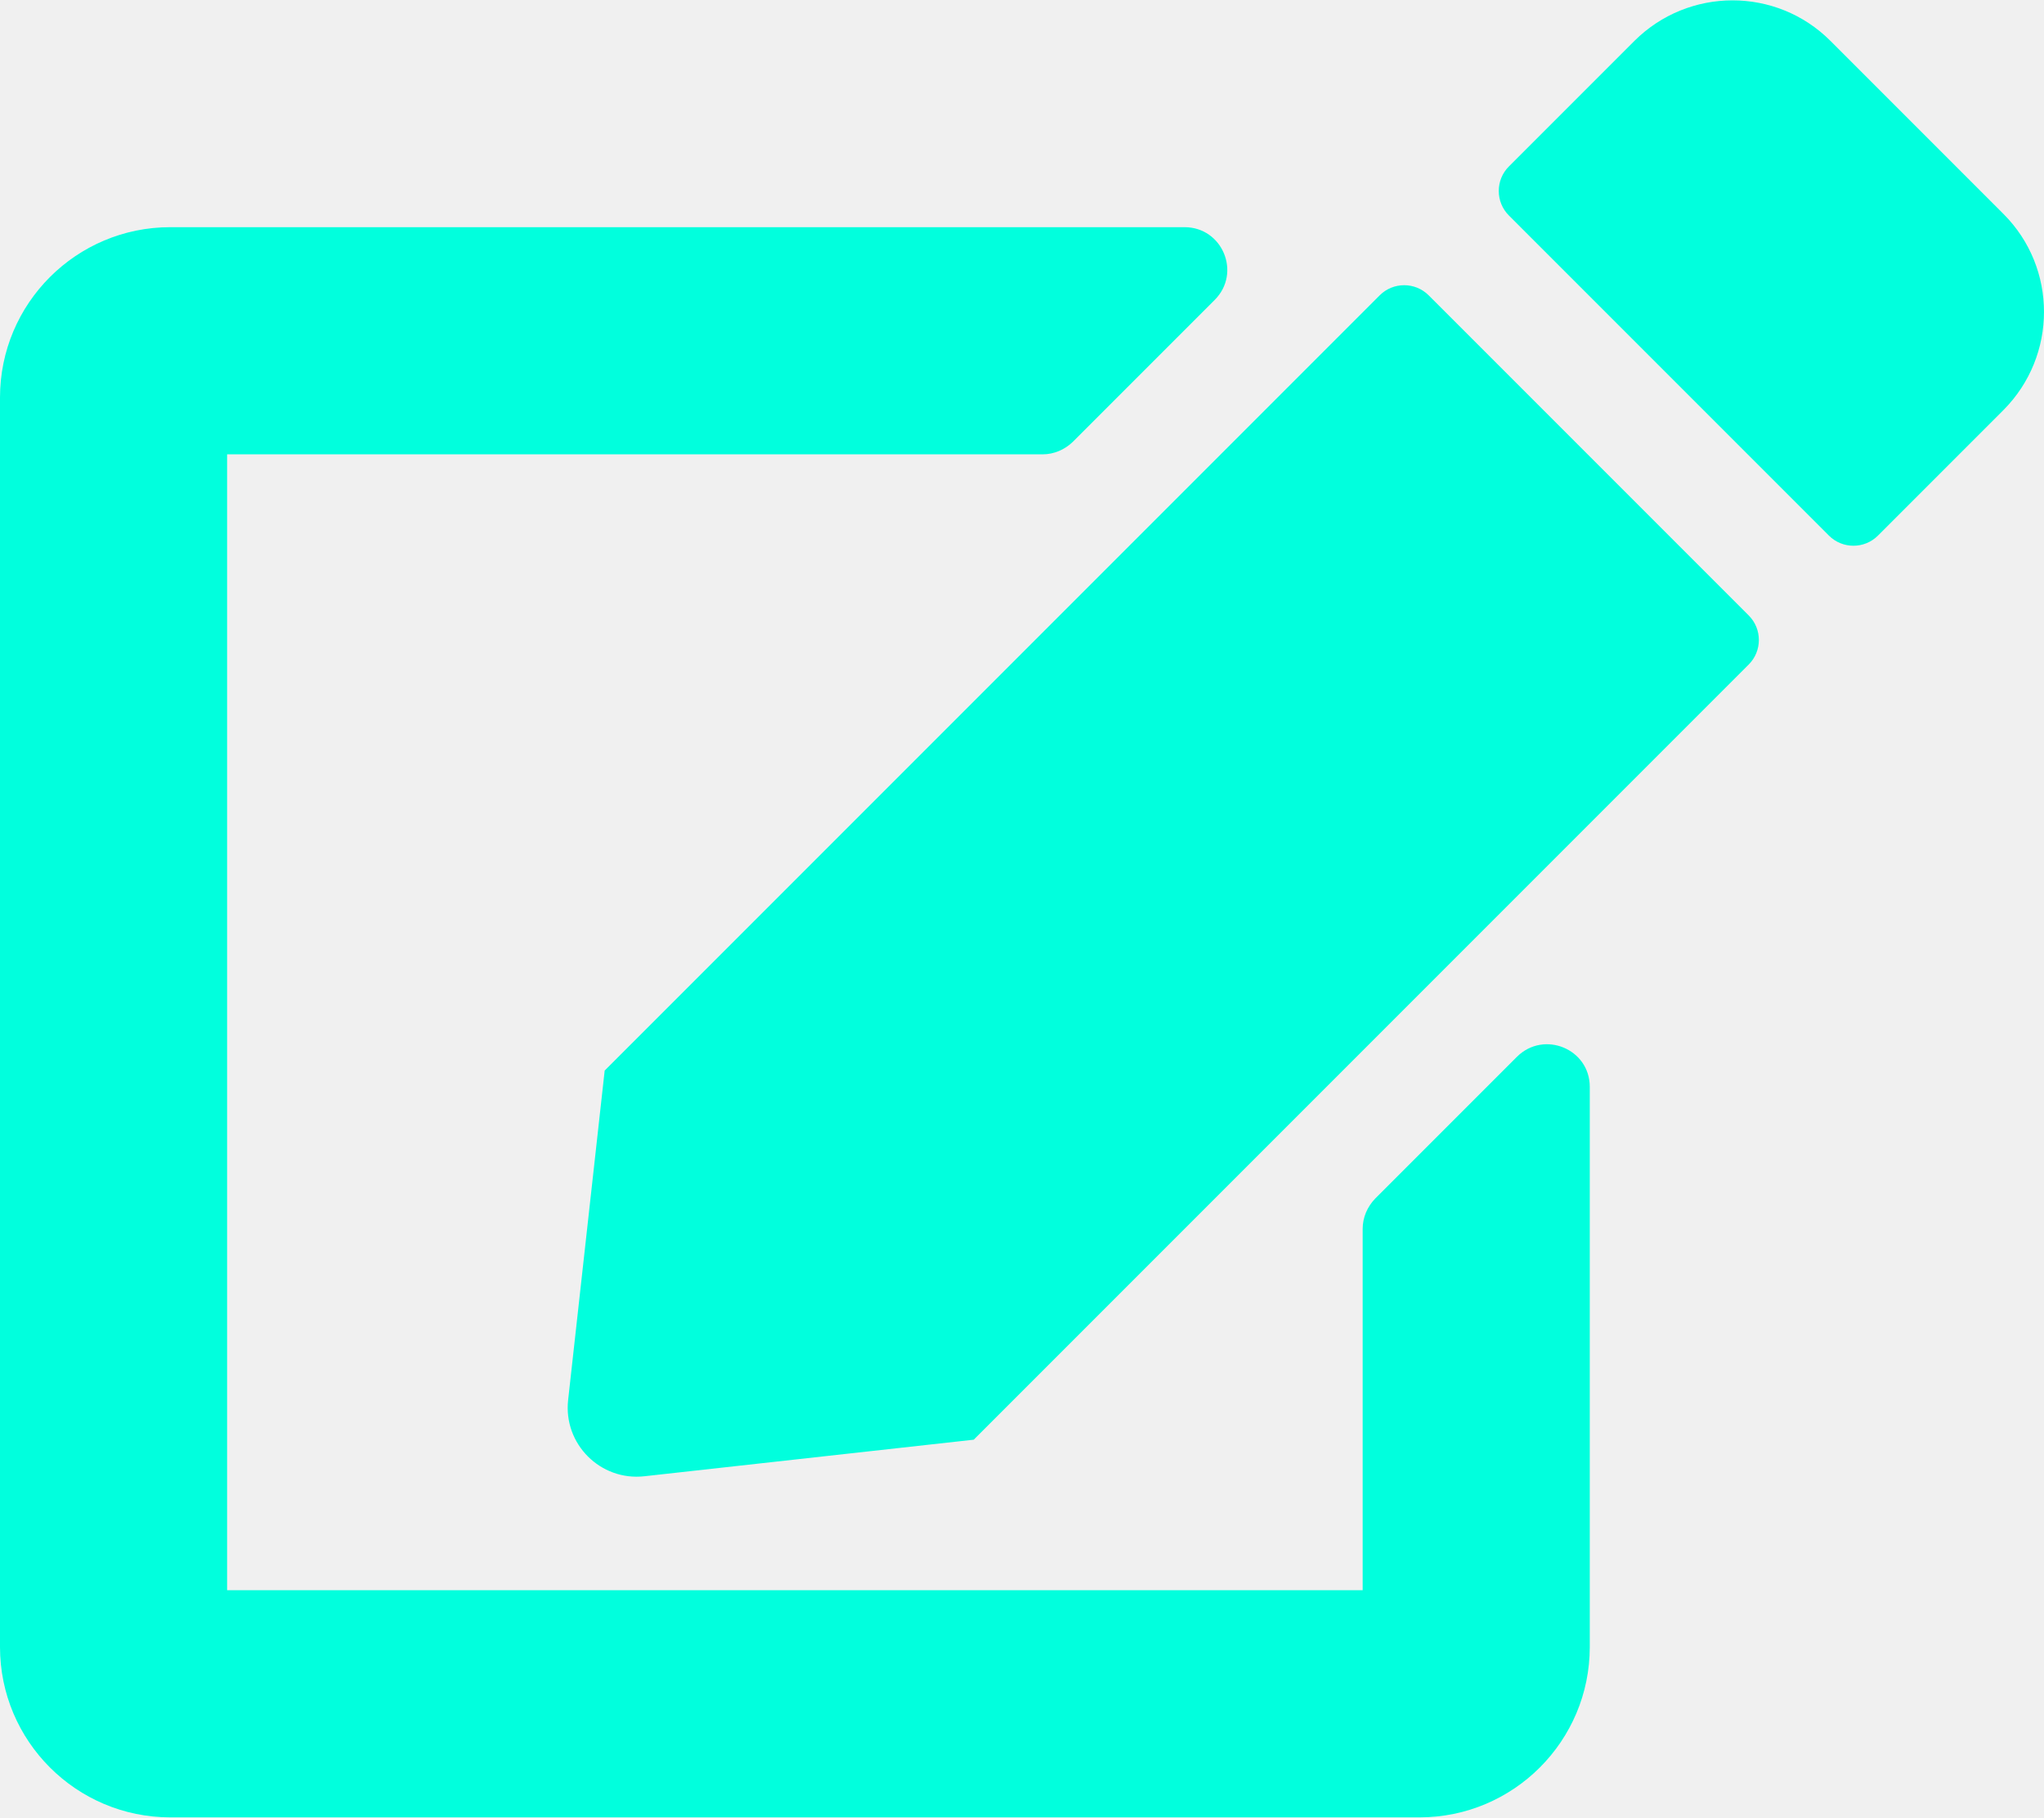
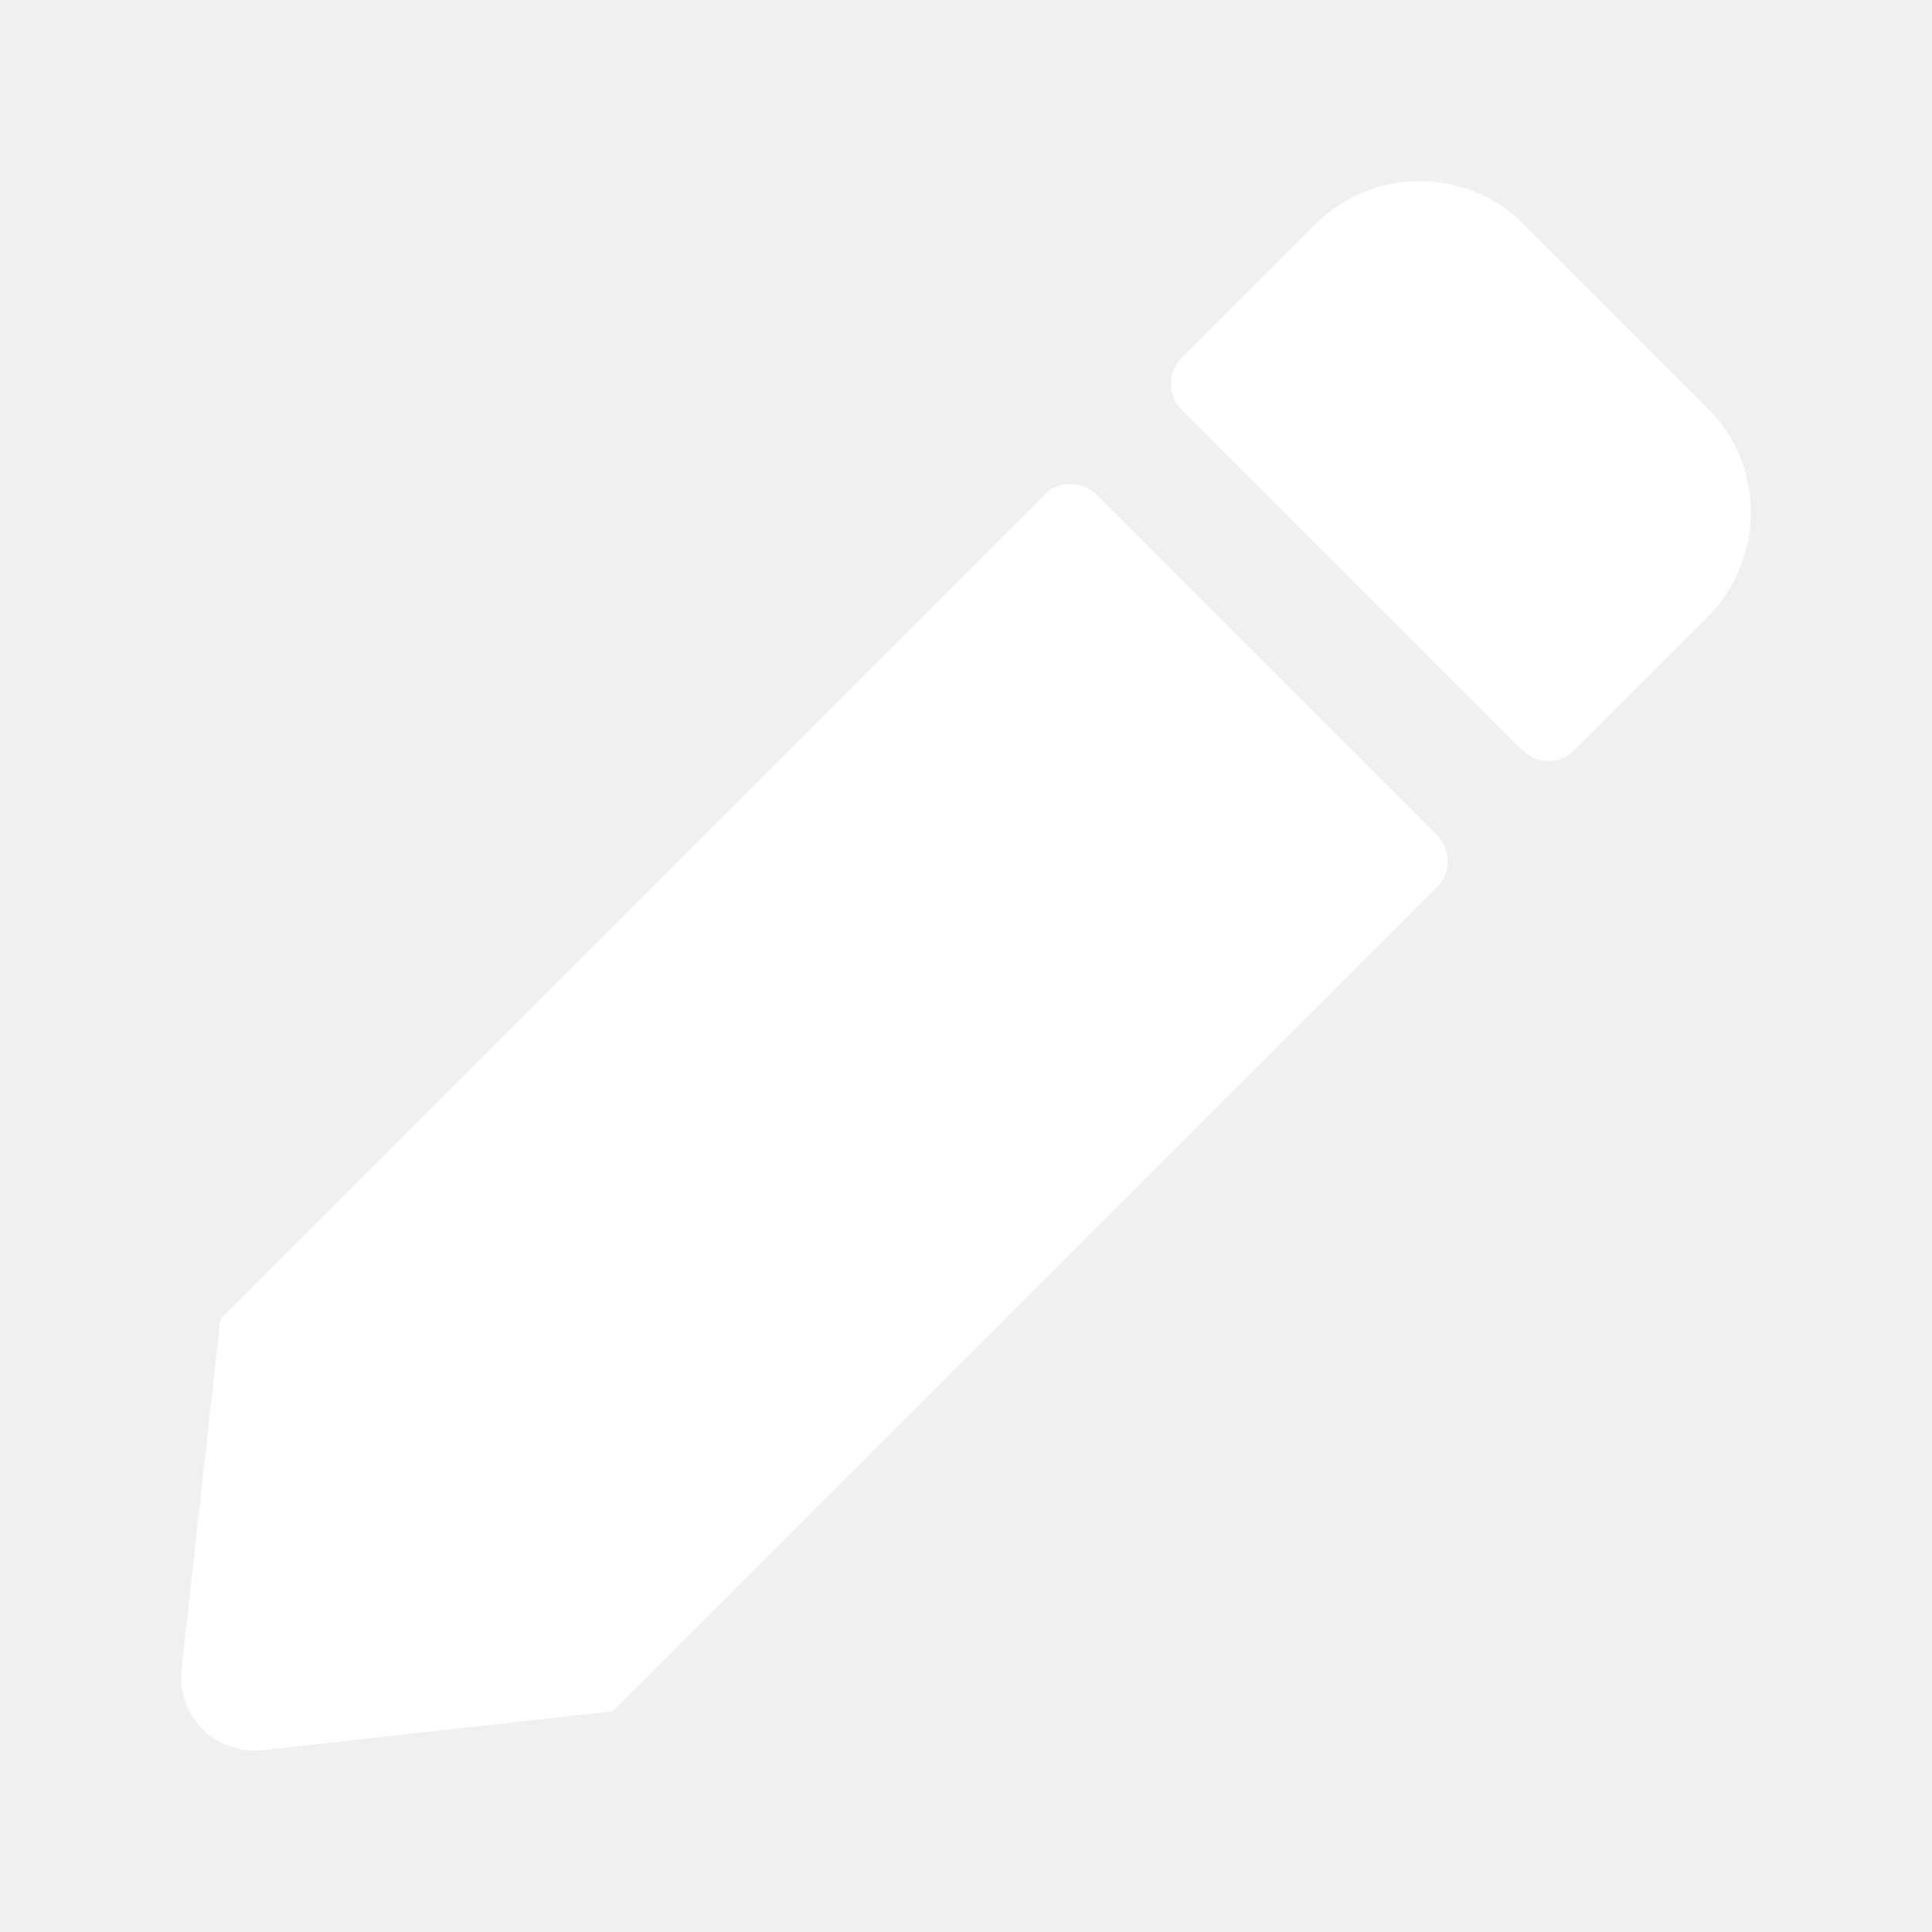
- <svg xmlns="http://www.w3.org/2000/svg" version="1.1" id="Capa_1" x="0px" y="0px" viewBox="0 0 576 512" style="enable-background:new 0 0 576 512;" xml:space="preserve">
+ <svg xmlns="http://www.w3.org/2000/svg" version="1.1" id="Capa_1" x="0px" y="0px" viewBox="0 0 512 512" style="enable-background:new 0 0 512 512;" xml:space="preserve">
  <style type="text/css">
- 	.st0{fill: #01ffdd;}
+ 	.st0{fill:#FFFFFF;}
</style>
-   <path class="st0" d="M402.6,83.2l90.2,90.2c3.8,3.8,3.8,10,0,13.8L274.4,405.6l-92.8,10.3c-12.4,1.4-22.9-9.1-21.5-21.5l10.3-92.8  L388.8,83.2C392.6,79.4,398.8,79.4,402.6,83.2L402.6,83.2z M564.6,60.3l-48.8-48.8c-15.2-15.2-39.9-15.2-55.2,0l-35.4,35.4  c-3.8,3.8-3.8,10,0,13.8l90.2,90.2c3.8,3.8,10,3.8,13.8,0l35.4-35.4C579.8,100.2,579.8,75.5,564.6,60.3z M384,346.2V448H64V128  h229.8c3.2,0,6.2-1.3,8.5-3.5l40-40c7.6-7.6,2.2-20.5-8.5-20.5H48C21.5,64,0,85.5,0,112v352c0,26.5,21.5,48,48,48h352  c26.5,0,48-21.5,48-48V306.2c0-10.7-12.9-16-20.5-8.5l-40,40C385.3,340,384,343,384,346.2z" />
+   <g>
+     <path class="st0" d="M290.6,131.1l90.2,90.2c3.8,3.8,3.8,10,0,13.8L162.4,453.5l-92.8,10.3c-12.4,1.4-22.9-9.1-21.5-21.5l10.3-92.8   l218.4-218.4C280.6,127.3,286.8,127.3,290.6,131.1L290.6,131.1z" />
+     <path class="st0" d="M452.6,108.2l-48.8-48.8c-15.2-15.2-39.9-15.2-55.2,0l-35.4,35.4c-3.8,3.8-3.8,10,0,13.8l90.2,90.2   c3.8,3.8,10,3.8,13.8,0l35.4-35.4C467.8,148.1,467.8,123.4,452.6,108.2z" />
+   </g>
</svg>
